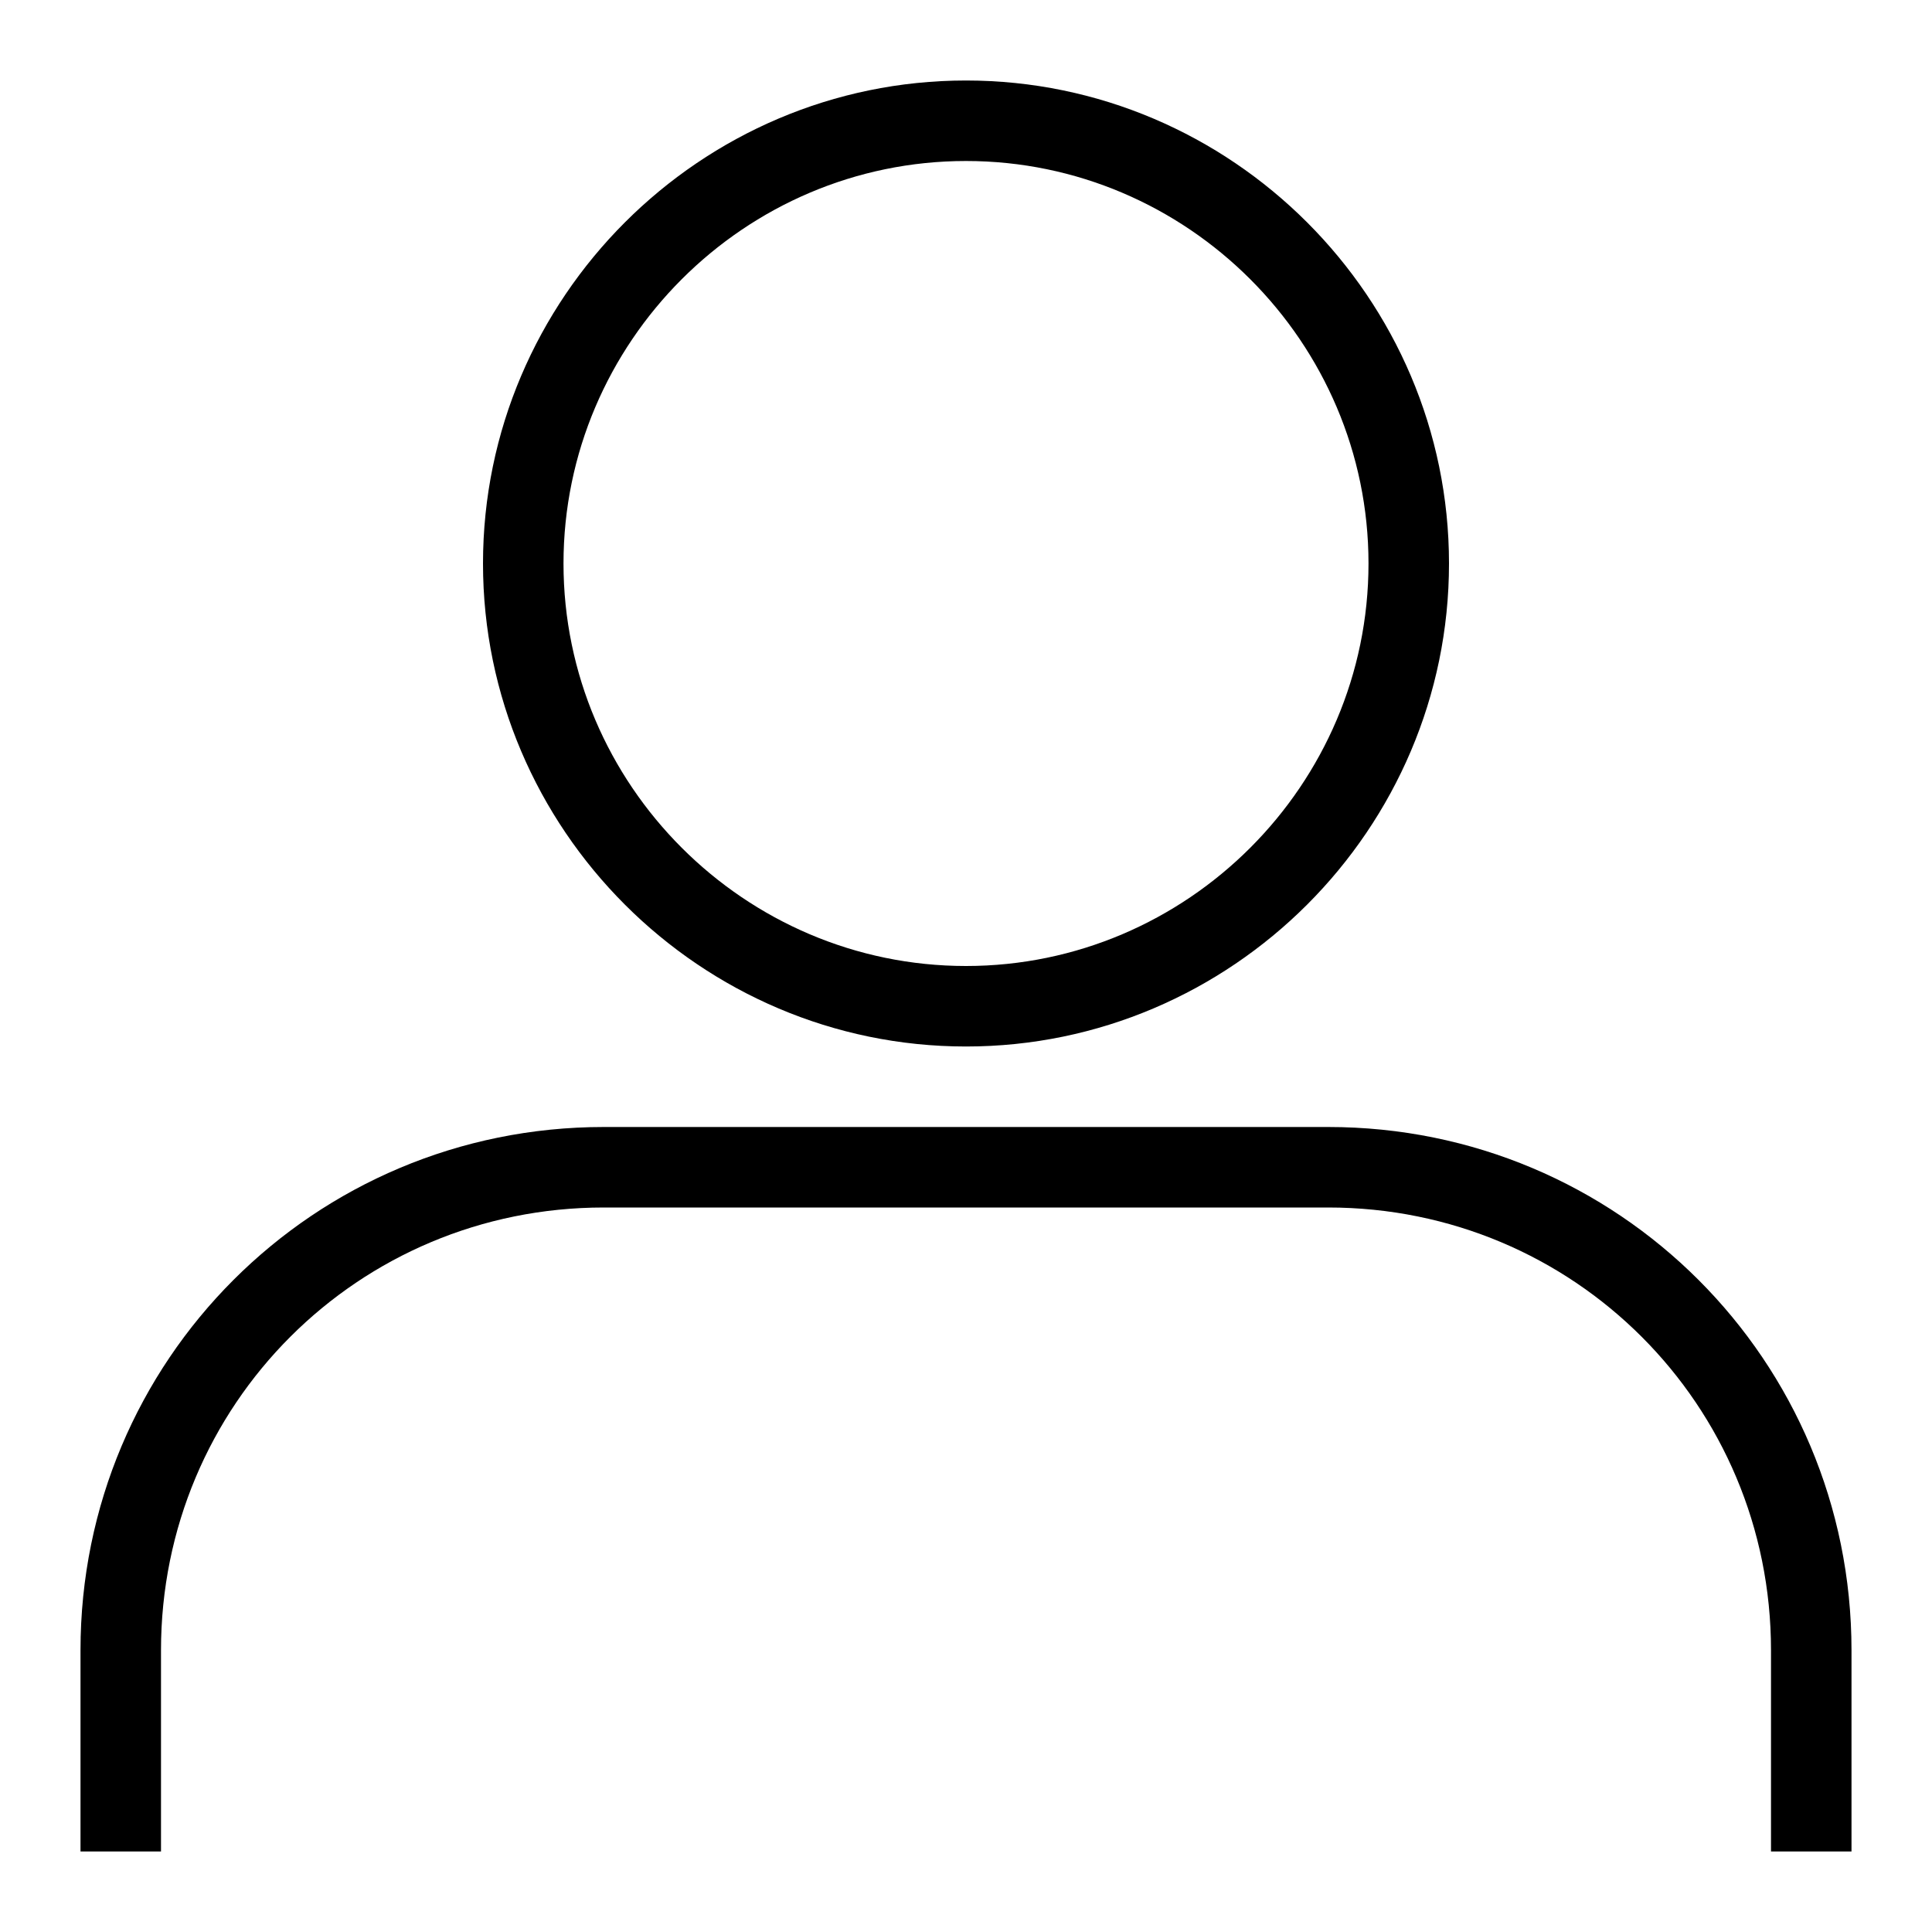
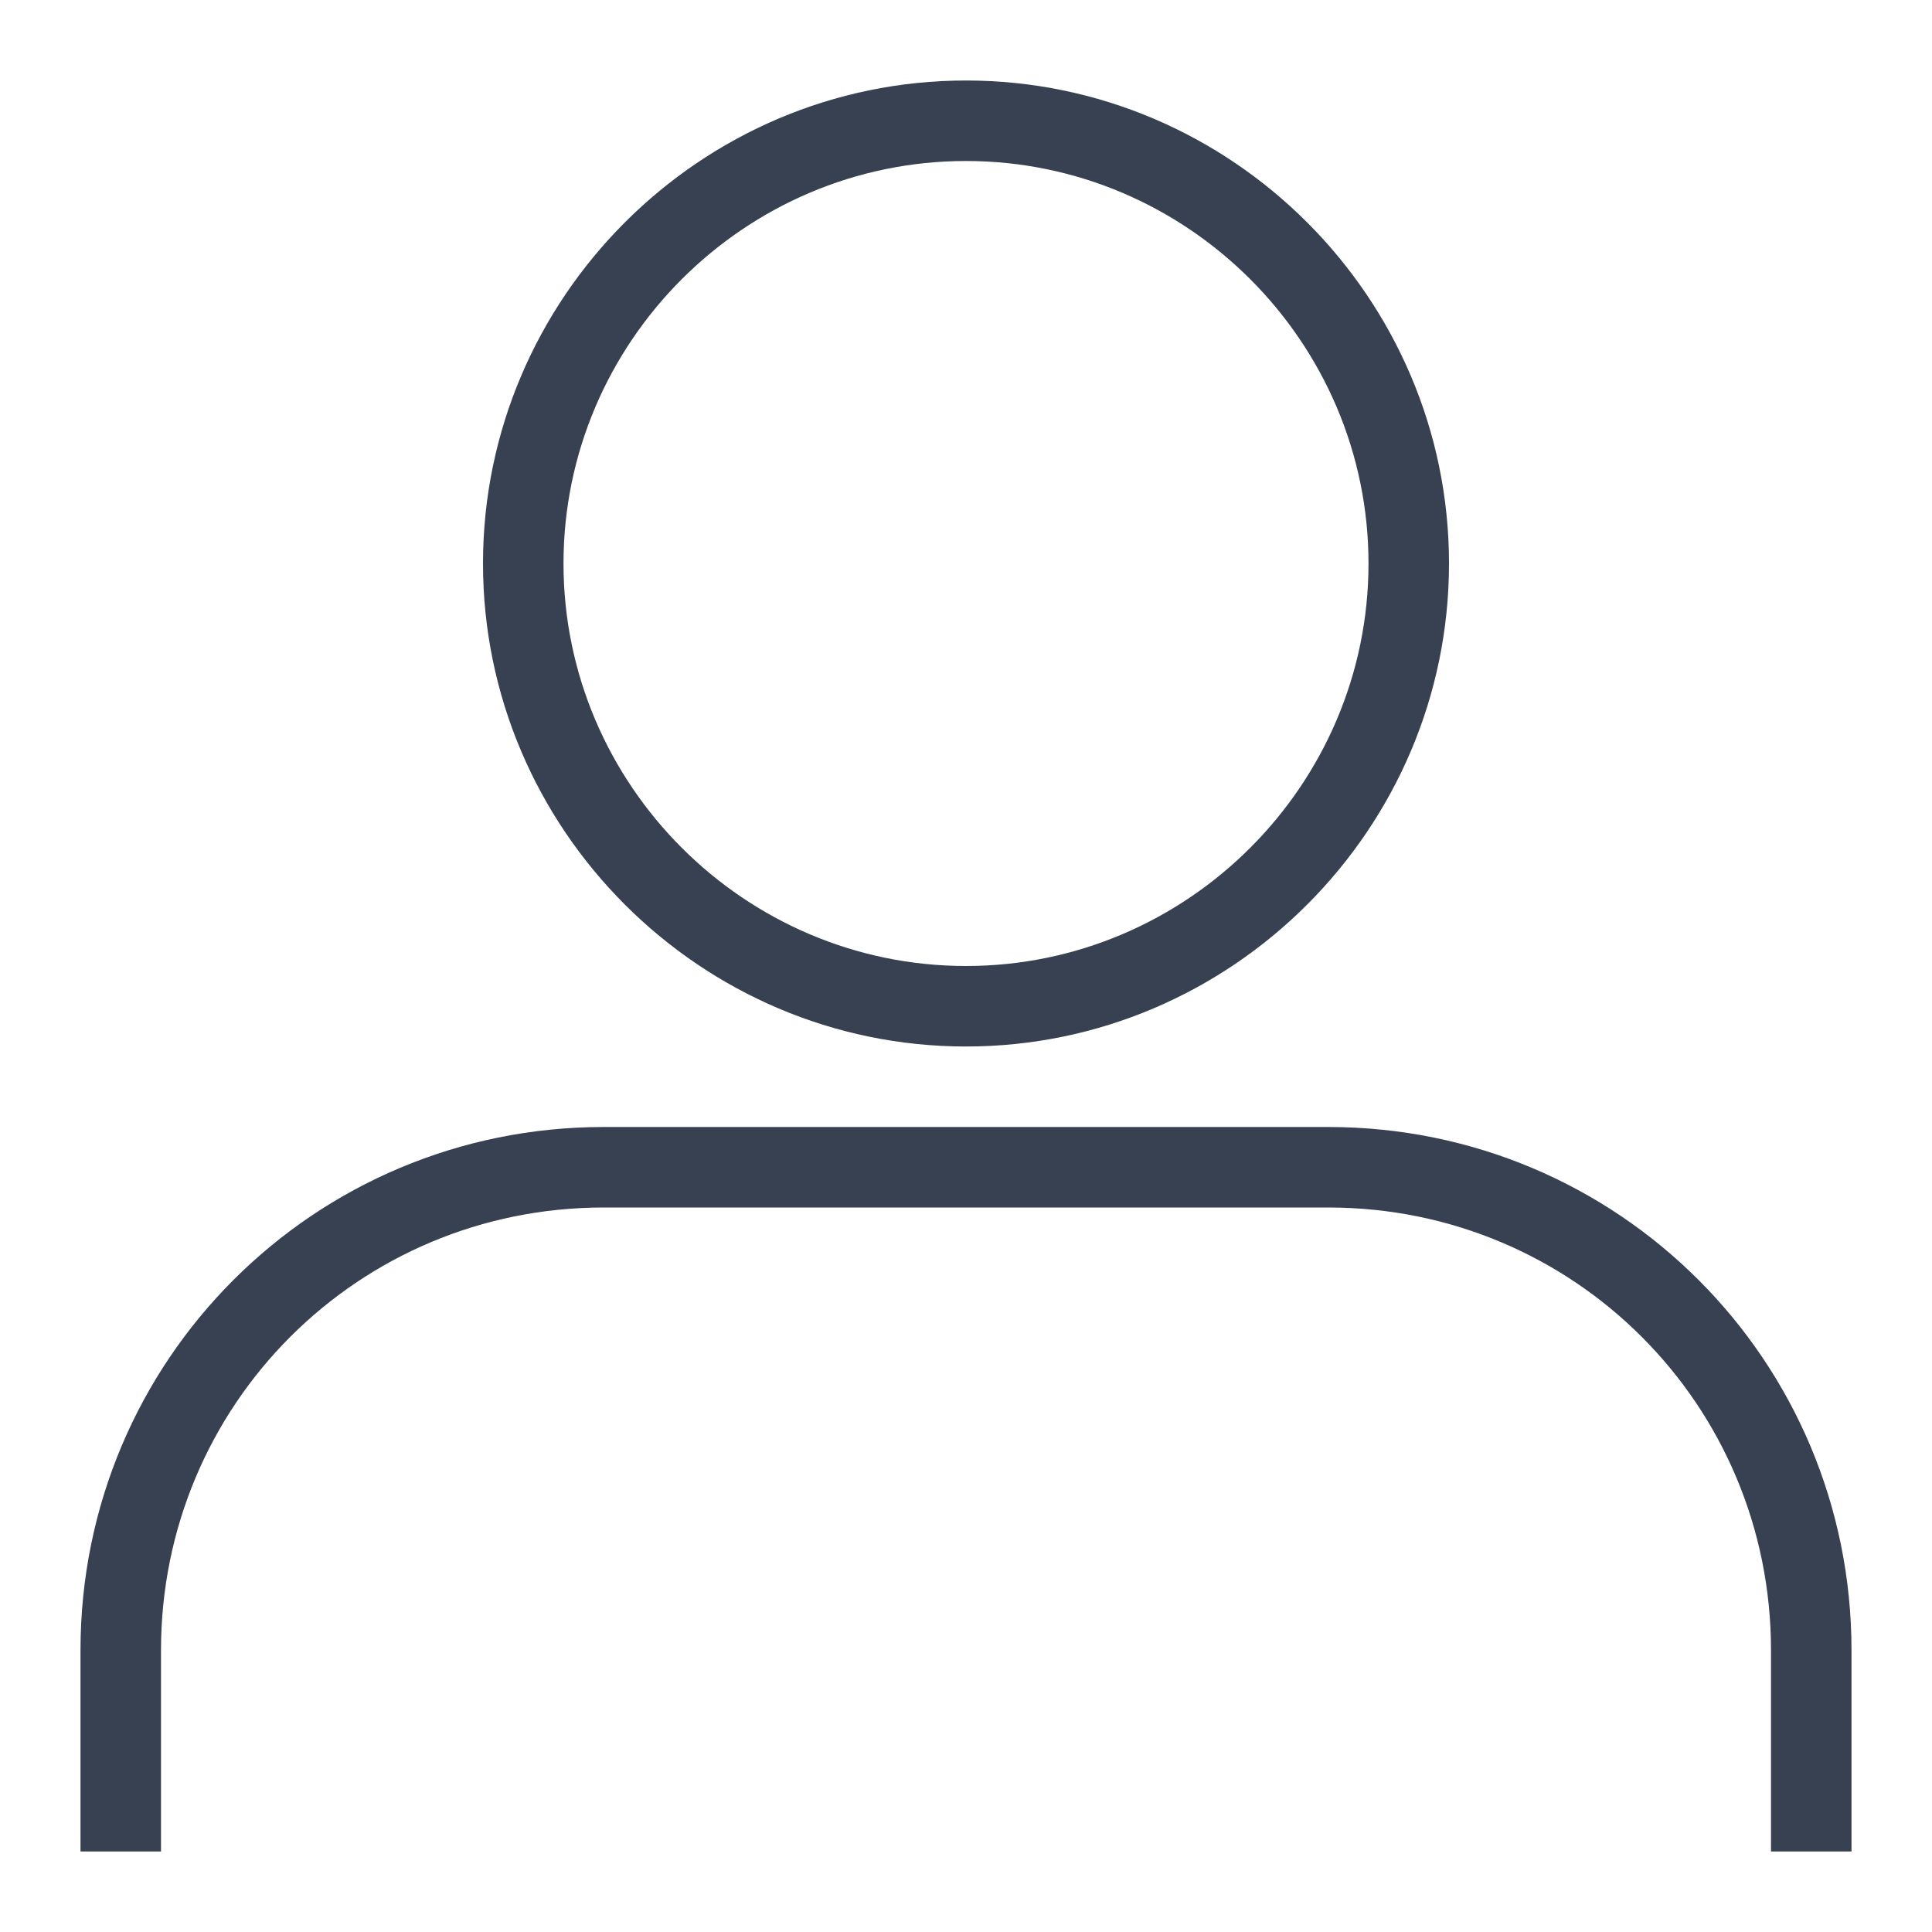
- <svg xmlns="http://www.w3.org/2000/svg" id="Layer_1" style="enable-background:new 0 0 48 48;" version="1.1" viewBox="0 0 48 48" xml:space="preserve">
+ <svg xmlns="http://www.w3.org/2000/svg" fill="rgb(55 65 81)" id="Layer_1" style="enable-background:new 0 0 48 48;" version="1.1" viewBox="0 0 48 48" xml:space="preserve">
  <g>
    <path d="M24,26c6.6,0,12-5.4,12-12S30.6,2,24,2c-6.6,0-12,5.4-12,12S17.4,26,24,26z M24,4c5.5,0,10,4.5,10,10s-4.5,10-10,10   c-5.5,0-10-4.5-10-10S18.5,4,24,4z" />
    <path d="M33,28H15C7.8,28,2,33.8,2,41v5h2v-5c0-6.1,4.9-11,11-11h18c6.1,0,11,4.9,11,11v5h2v-5C46,33.8,40.2,28,33,28z" />
  </g>
</svg>
